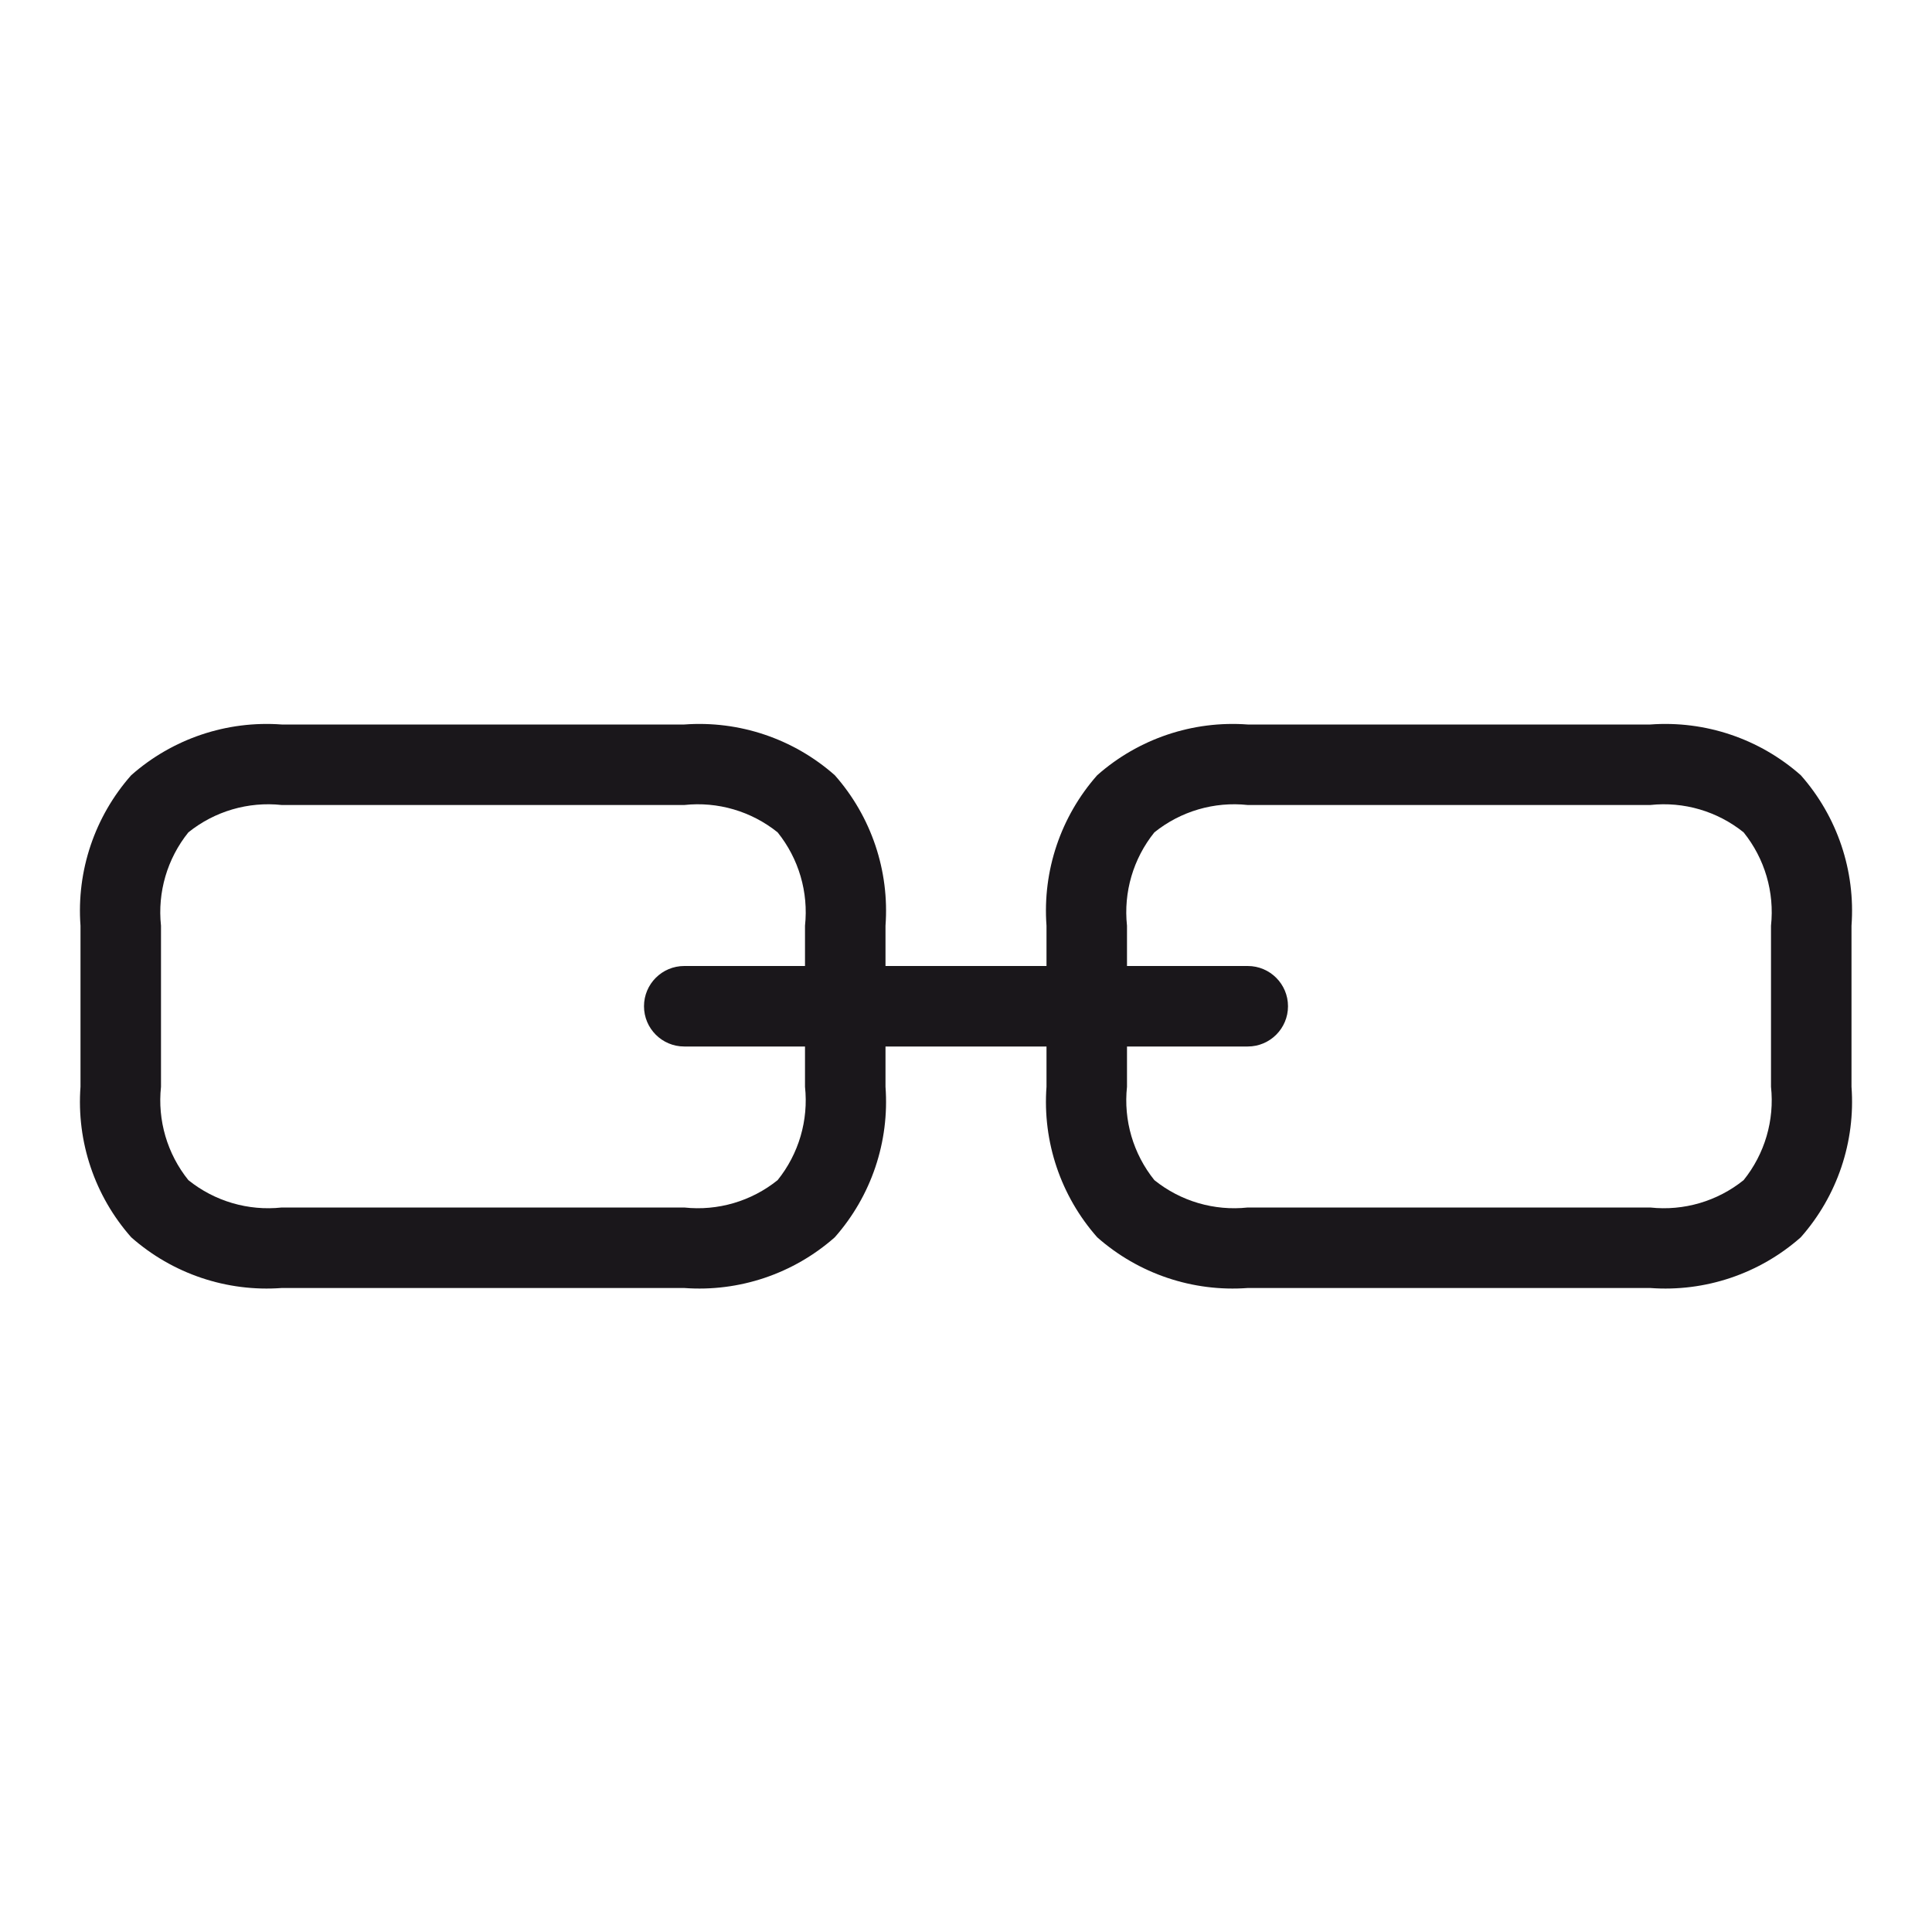
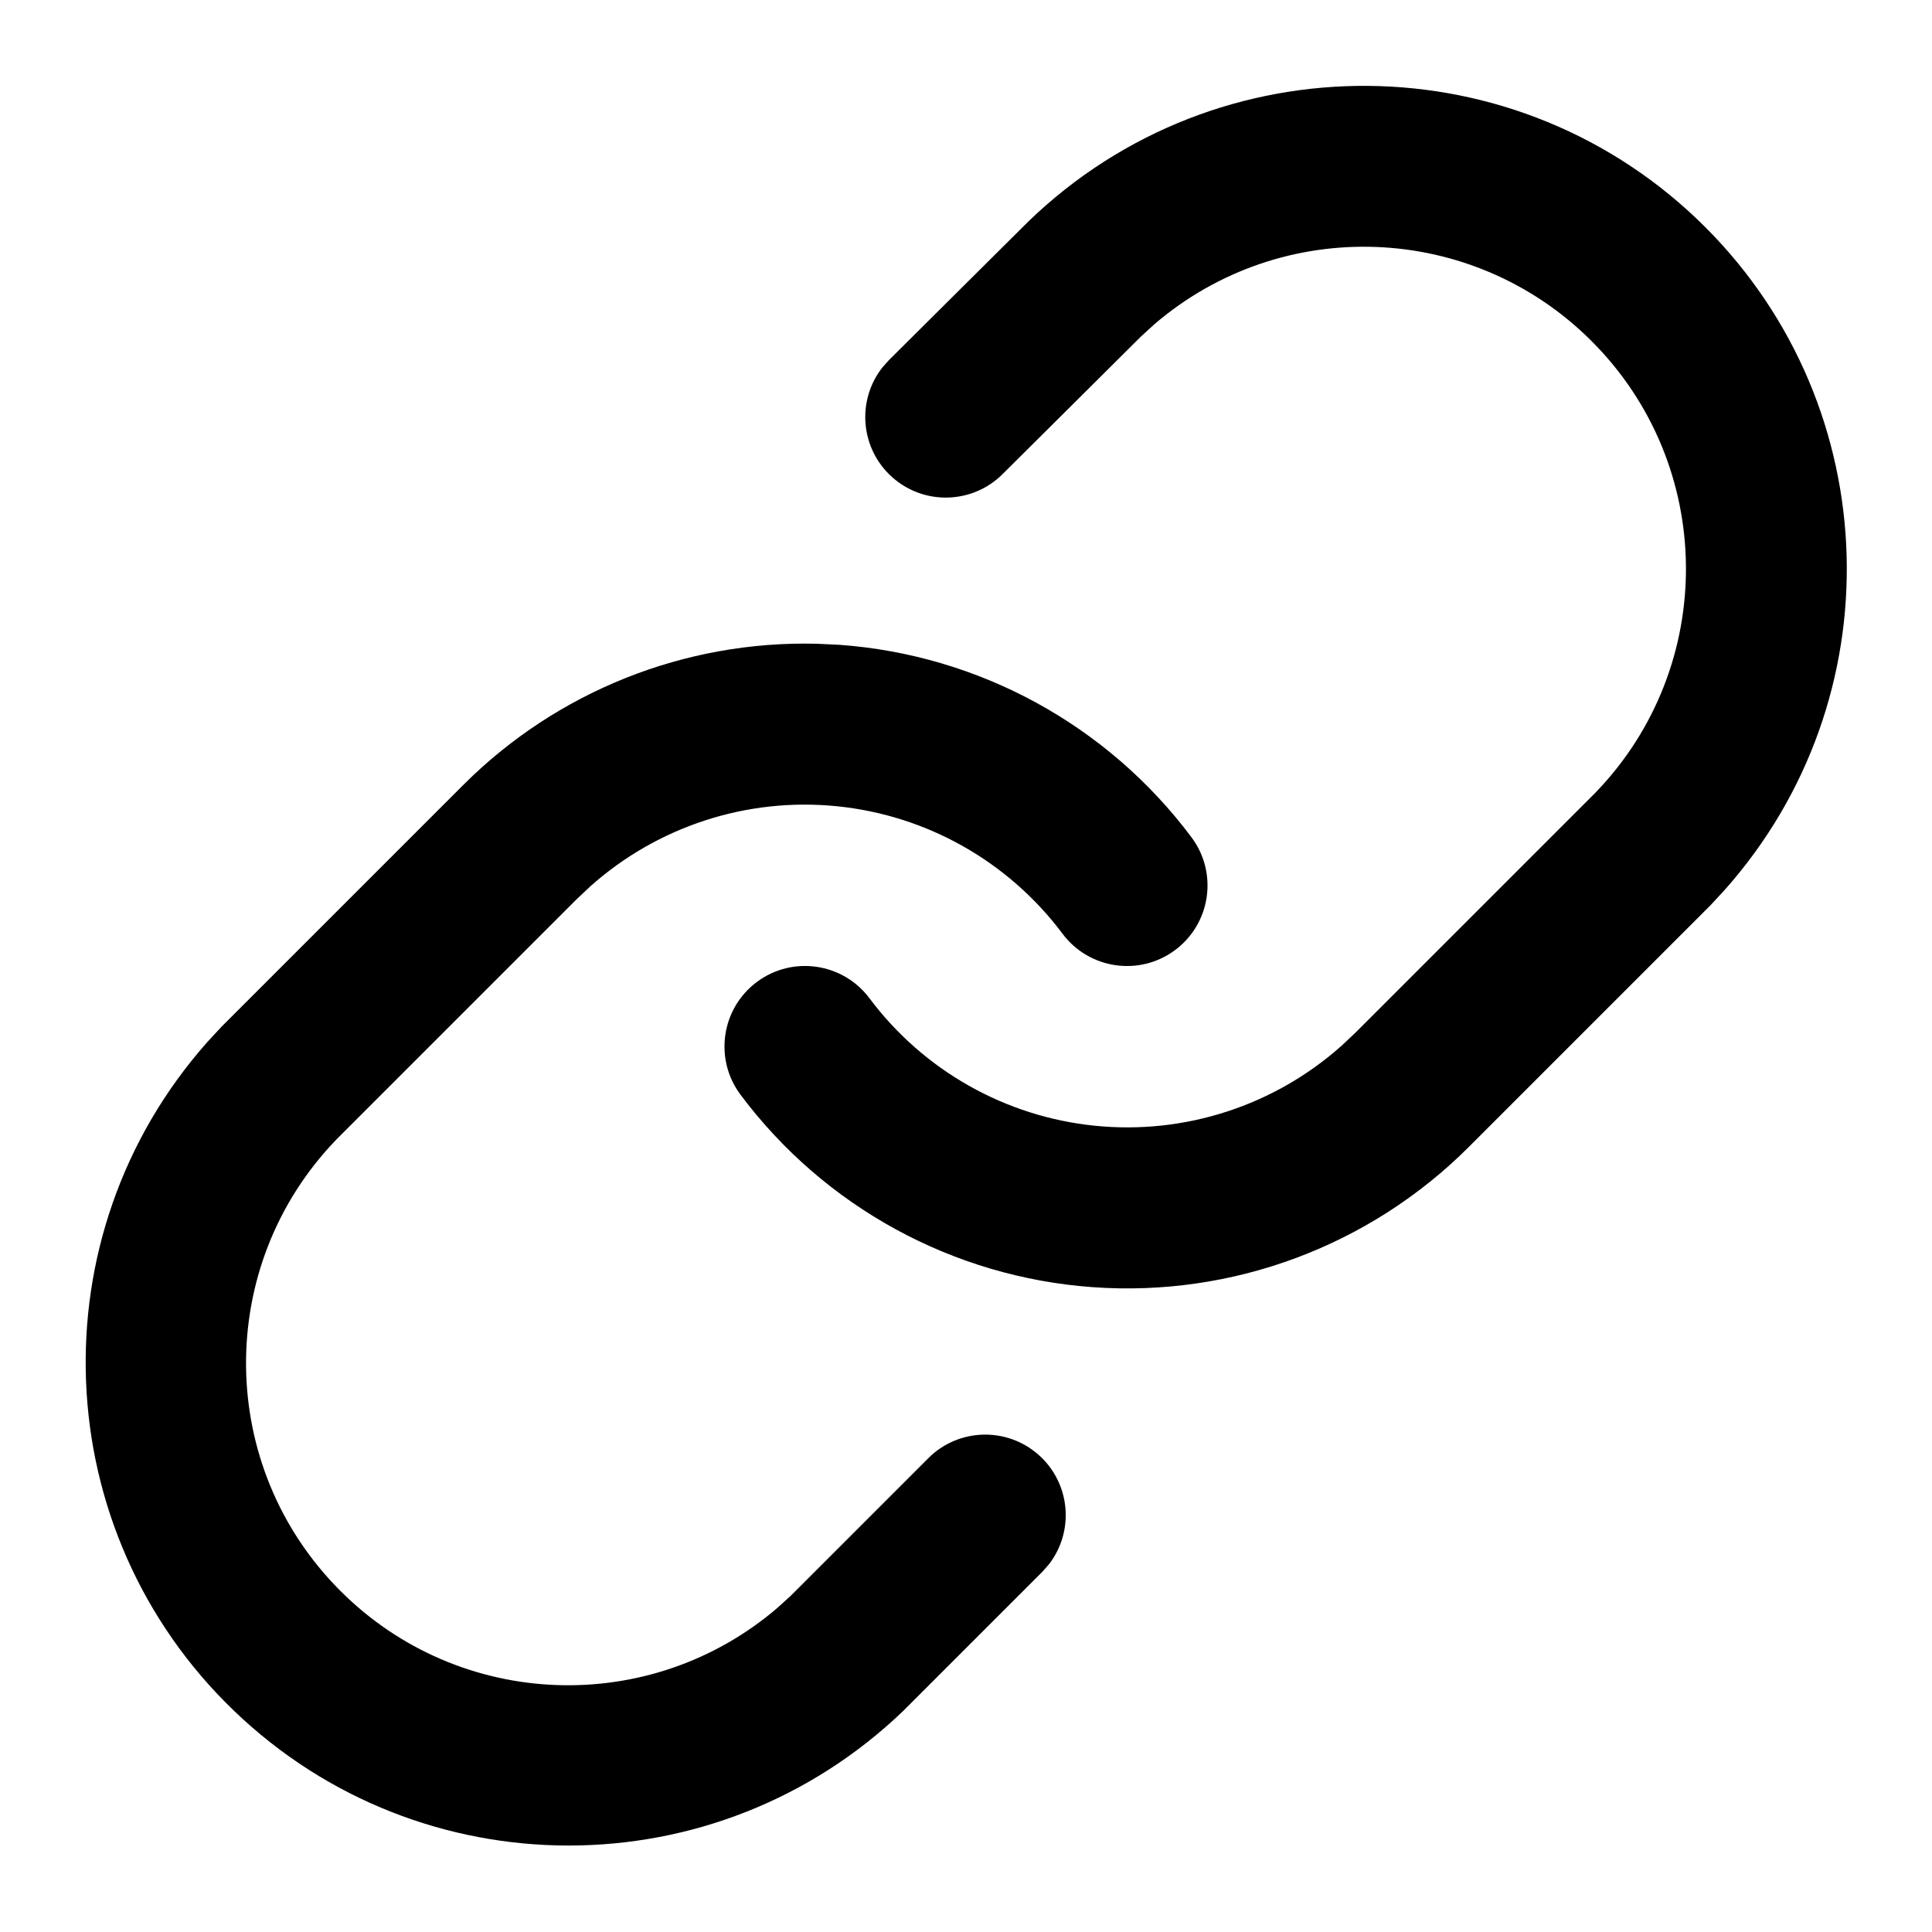
<svg xmlns="http://www.w3.org/2000/svg" width="24" height="24" viewBox="0 0 24 24">
-   <defs>
-     <style>.a{fill:#1a171b}</style>
-   </defs>
-   <path class="a" d="M22.37 9.63A2.54 2.54 0 0 0 20.5 9h-5a2.54 2.54 0 0 0-1.87.63A2.54 2.54 0 0 0 13 11.5v.5h-2v-.5a2.54 2.54 0 0 0-.63-1.87A2.54 2.54 0 0 0 8.5 9h-5a2.54 2.54 0 0 0-1.87.63A2.54 2.54 0 0 0 1 11.5v2a2.54 2.54 0 0 0 .63 1.87A2.54 2.54 0 0 0 3.5 16h5a2.54 2.54 0 0 0 1.87-.63A2.54 2.54 0 0 0 11 13.5V13h2v.5a2.54 2.54 0 0 0 .63 1.87 2.54 2.54 0 0 0 1.87.63h5a2.54 2.54 0 0 0 1.87-.63A2.54 2.54 0 0 0 23 13.5v-2a2.54 2.54 0 0 0-.63-1.87zM10 13.5a1.58 1.58 0 0 1-.34 1.16A1.58 1.58 0 0 1 8.5 15h-5a1.58 1.58 0 0 1-1.16-.34A1.58 1.58 0 0 1 2 13.5v-2a1.58 1.58 0 0 1 .34-1.16A1.58 1.58 0 0 1 3.5 10h5a1.58 1.58 0 0 1 1.16.34A1.58 1.58 0 0 1 10 11.5v.5H8.5a.5.5 0 0 0 0 1H10zm12 0a1.58 1.58 0 0 1-.34 1.16 1.58 1.58 0 0 1-1.16.34h-5a1.58 1.58 0 0 1-1.16-.34A1.58 1.58 0 0 1 14 13.5V13h1.5a.5.5 0 0 0 0-1H14v-.5a1.58 1.58 0 0 1 .34-1.16A1.58 1.58 0 0 1 15.5 10h5a1.58 1.58 0 0 1 1.16.34A1.58 1.58 0 0 1 22 11.5z" />
+   <path d="M10.15 7.997l.275.013a6 6 0 0 1 4.376 2.391 1 1 0 1 1-1.602 1.198 4 4 0 0 0-5.864-.59l-.168.158-2.988 2.988a4 4 0 0 0 .049 5.607 3.998 3.998 0 0 0 5.43.211l.165-.15 1.71-1.71a1 1 0 0 1 1.497 1.32l-.083.094-1.722 1.722a6 6 0 0 1-8.648-8.306l.176-.19 3-3a6 6 0 0 1 4.398-1.756zm11.036-5.173a6.003 6.003 0 0 1 .237 8.233l-.176.19-3 3a6 6 0 0 1-9.048-.648 1 1 0 1 1 1.602-1.198 4 4 0 0 0 5.864.59l.168-.158 2.988-2.988a4 4 0 0 0-.049-5.607 3.999 3.999 0 0 0-5.432-.21l-.165.151-1.72 1.71a1 1 0 0 1-1.494-1.324l.084-.094 1.73-1.72a6 6 0 0 1 8.411.073z" />
</svg>
